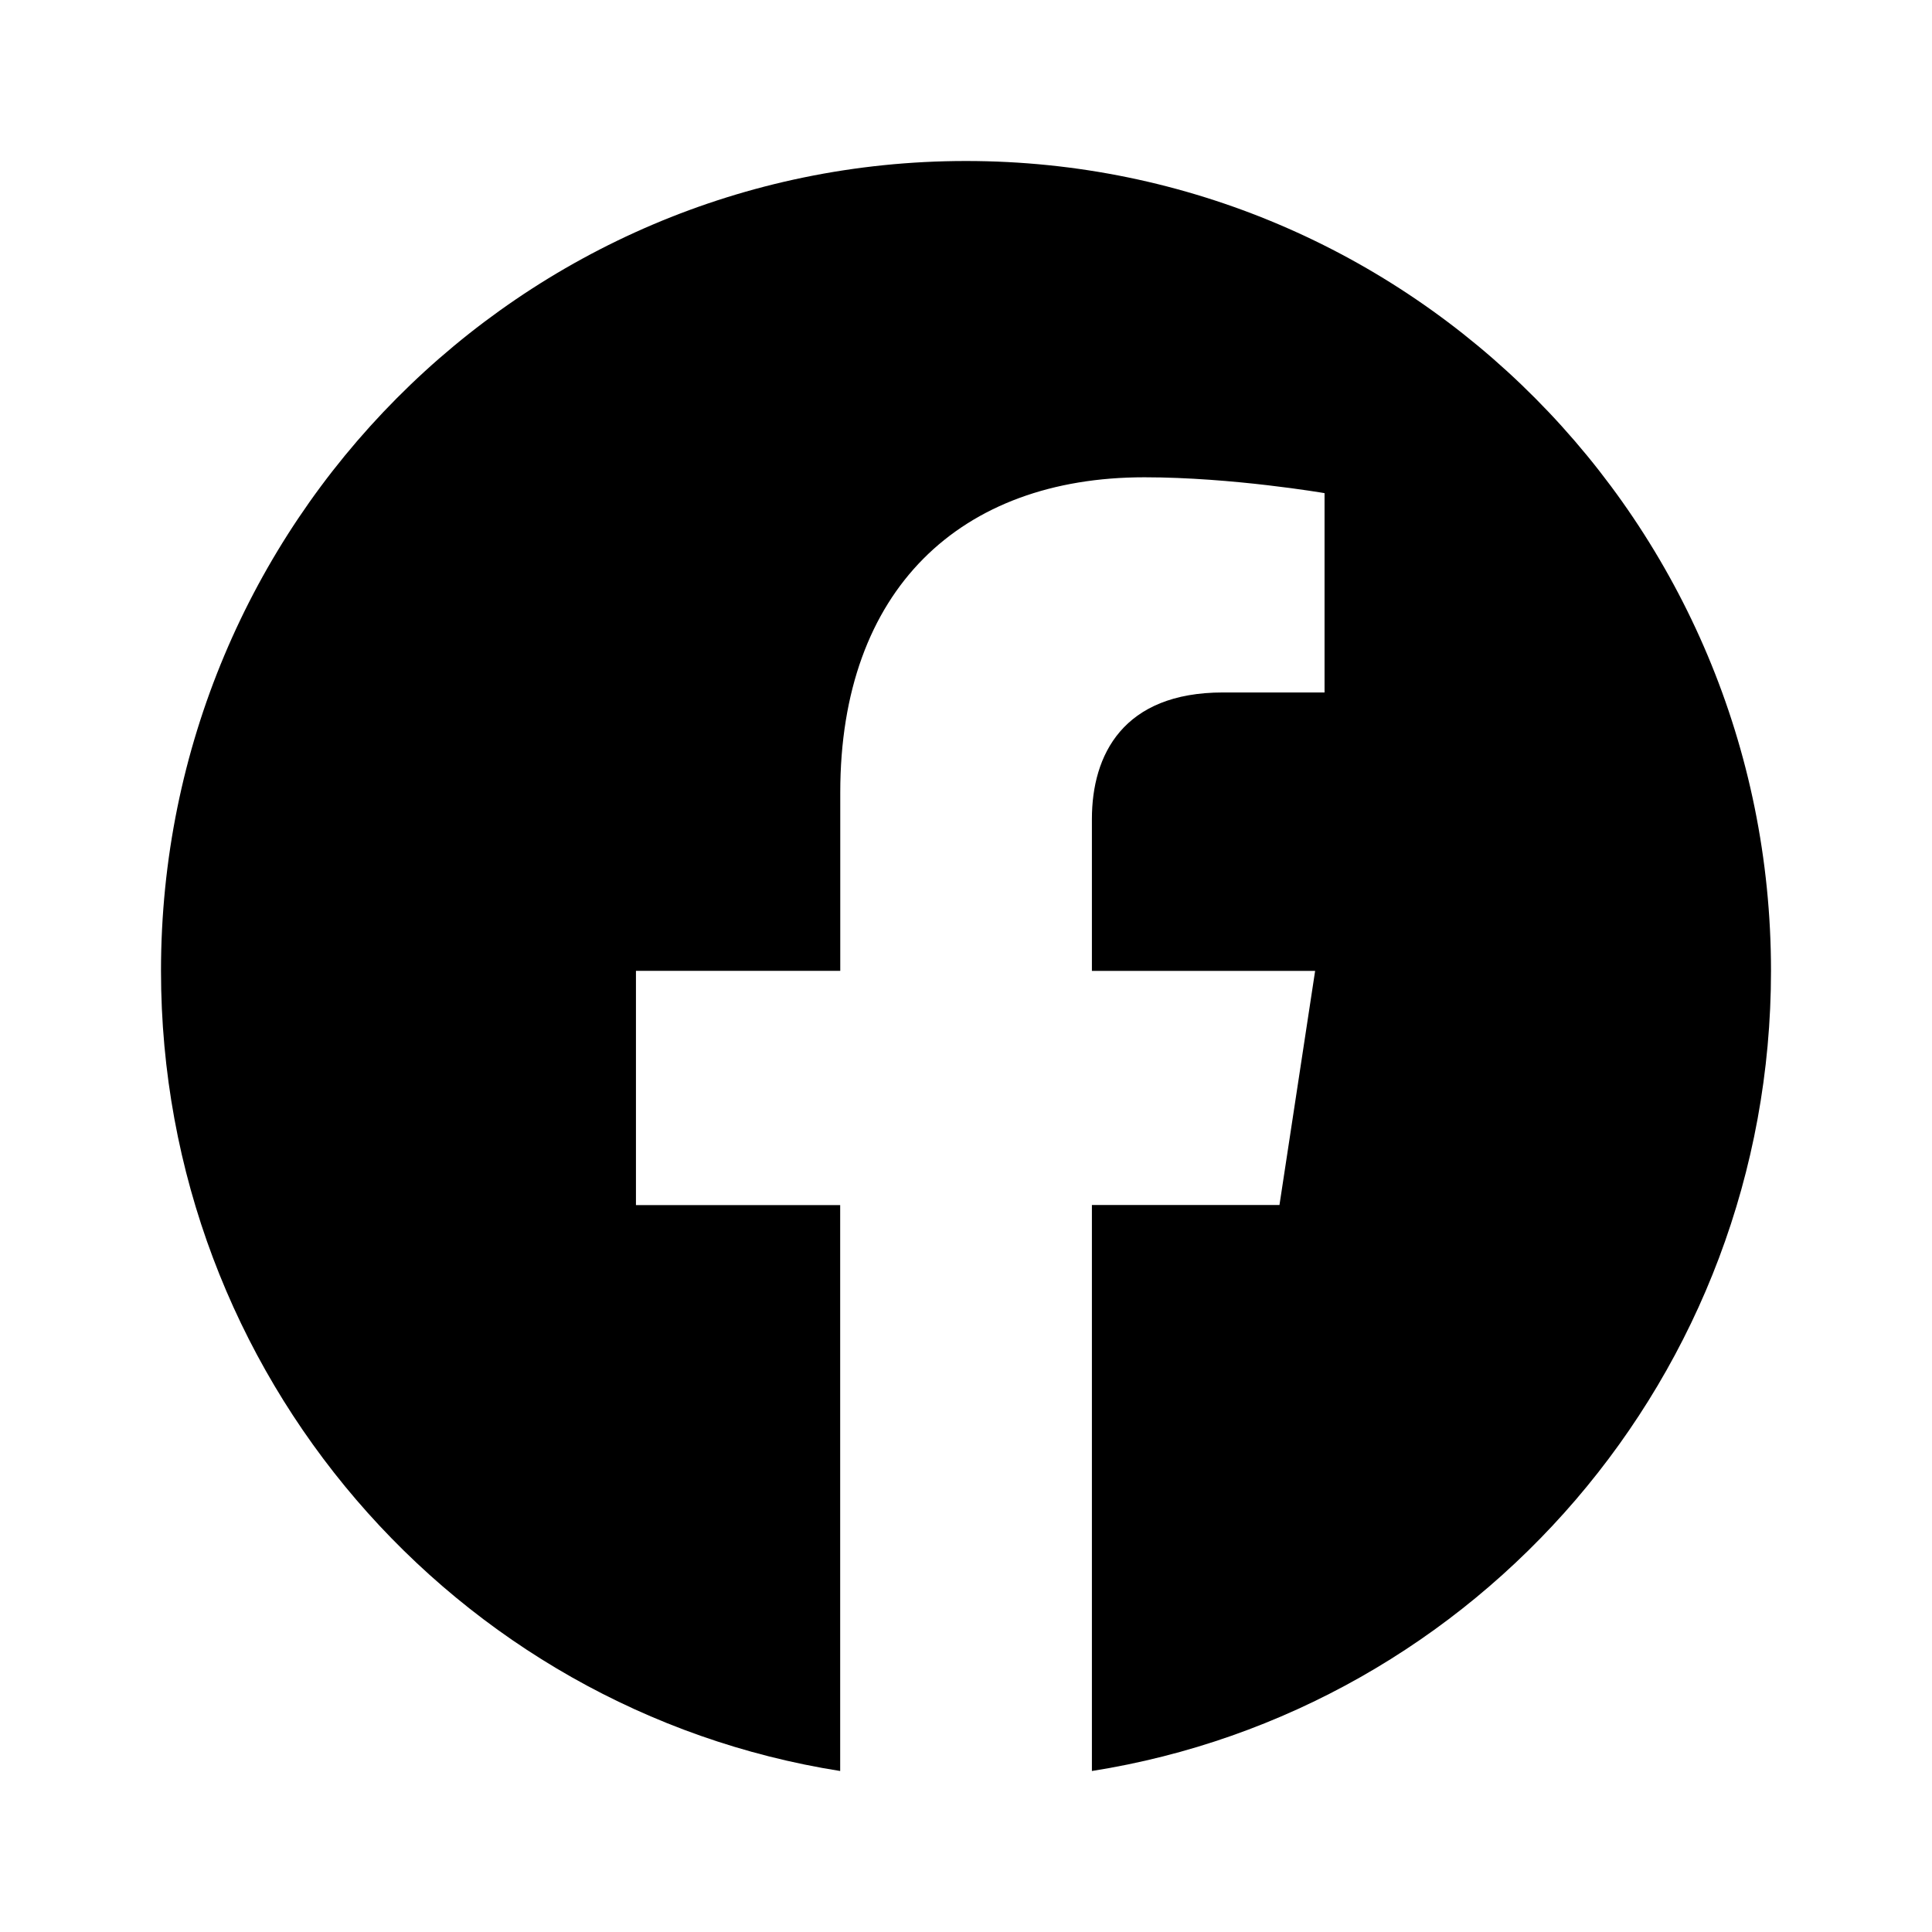
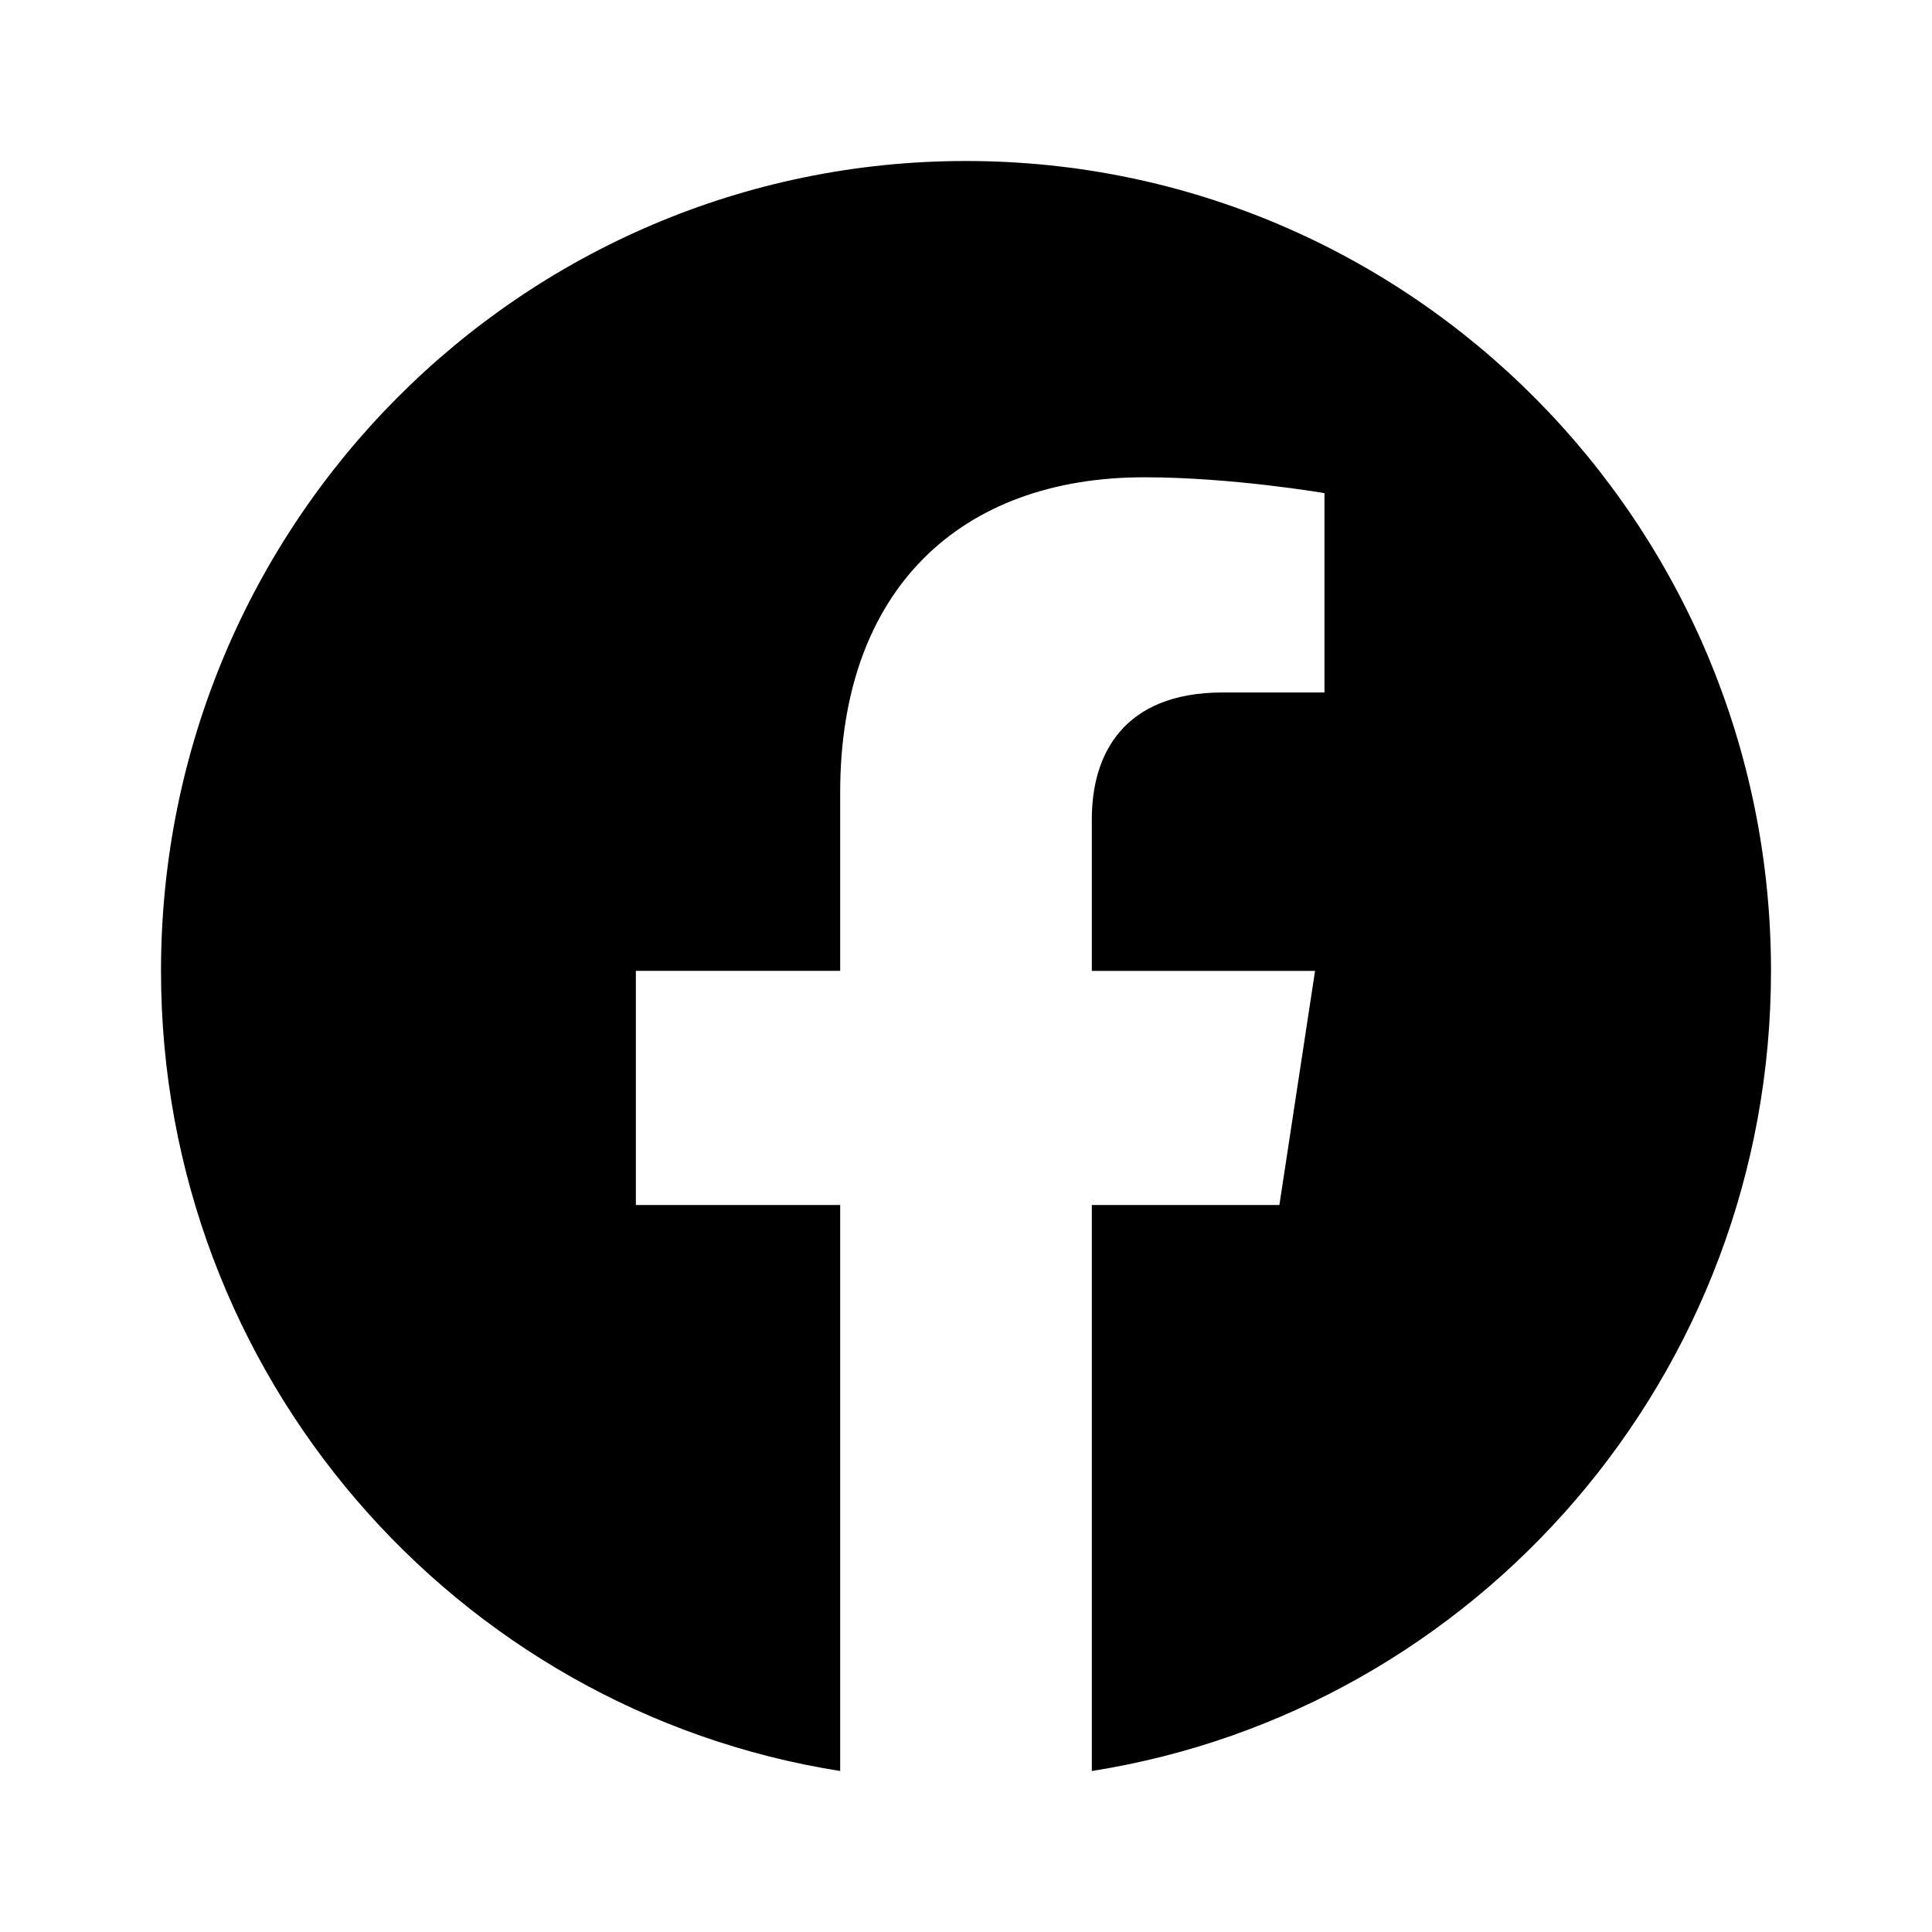
<svg xmlns="http://www.w3.org/2000/svg" width="24" height="24" viewBox="0 0 24 24" fill="none">
-   <path d="M22 12.06C22 6.505 17.523 2 12 2S2 6.504 2 12.06c0 5.023 3.656 9.185 8.437 9.94v-7.03H7.9v-2.91h2.538V9.844c0-2.521 1.493-3.915 3.778-3.915 1.093 0 2.238.197 2.238.197v2.476h-1.262c-1.242 0-1.628.776-1.628 1.572v1.887h2.773l-.443 2.908h-2.33V22c4.78-.755 8.436-4.917 8.436-9.94z" fill="#000" />
+   <path d="M22 12.061C22 6.504 17.523 2 12 2C6.477 2 2 6.504 2 12.061C2 17.083 5.656 21.245 10.437 22V14.969H7.899V12.06H10.437V9.844C10.437 7.323 11.93 5.929 14.215 5.929C15.308 5.929 16.453 6.126 16.453 6.126V8.602H15.191C13.949 8.602 13.563 9.378 13.563 10.174V12.061H16.336L15.893 14.969H13.563V22C18.344 21.245 22 17.083 22 12.061Z" fill="black" />
</svg>
